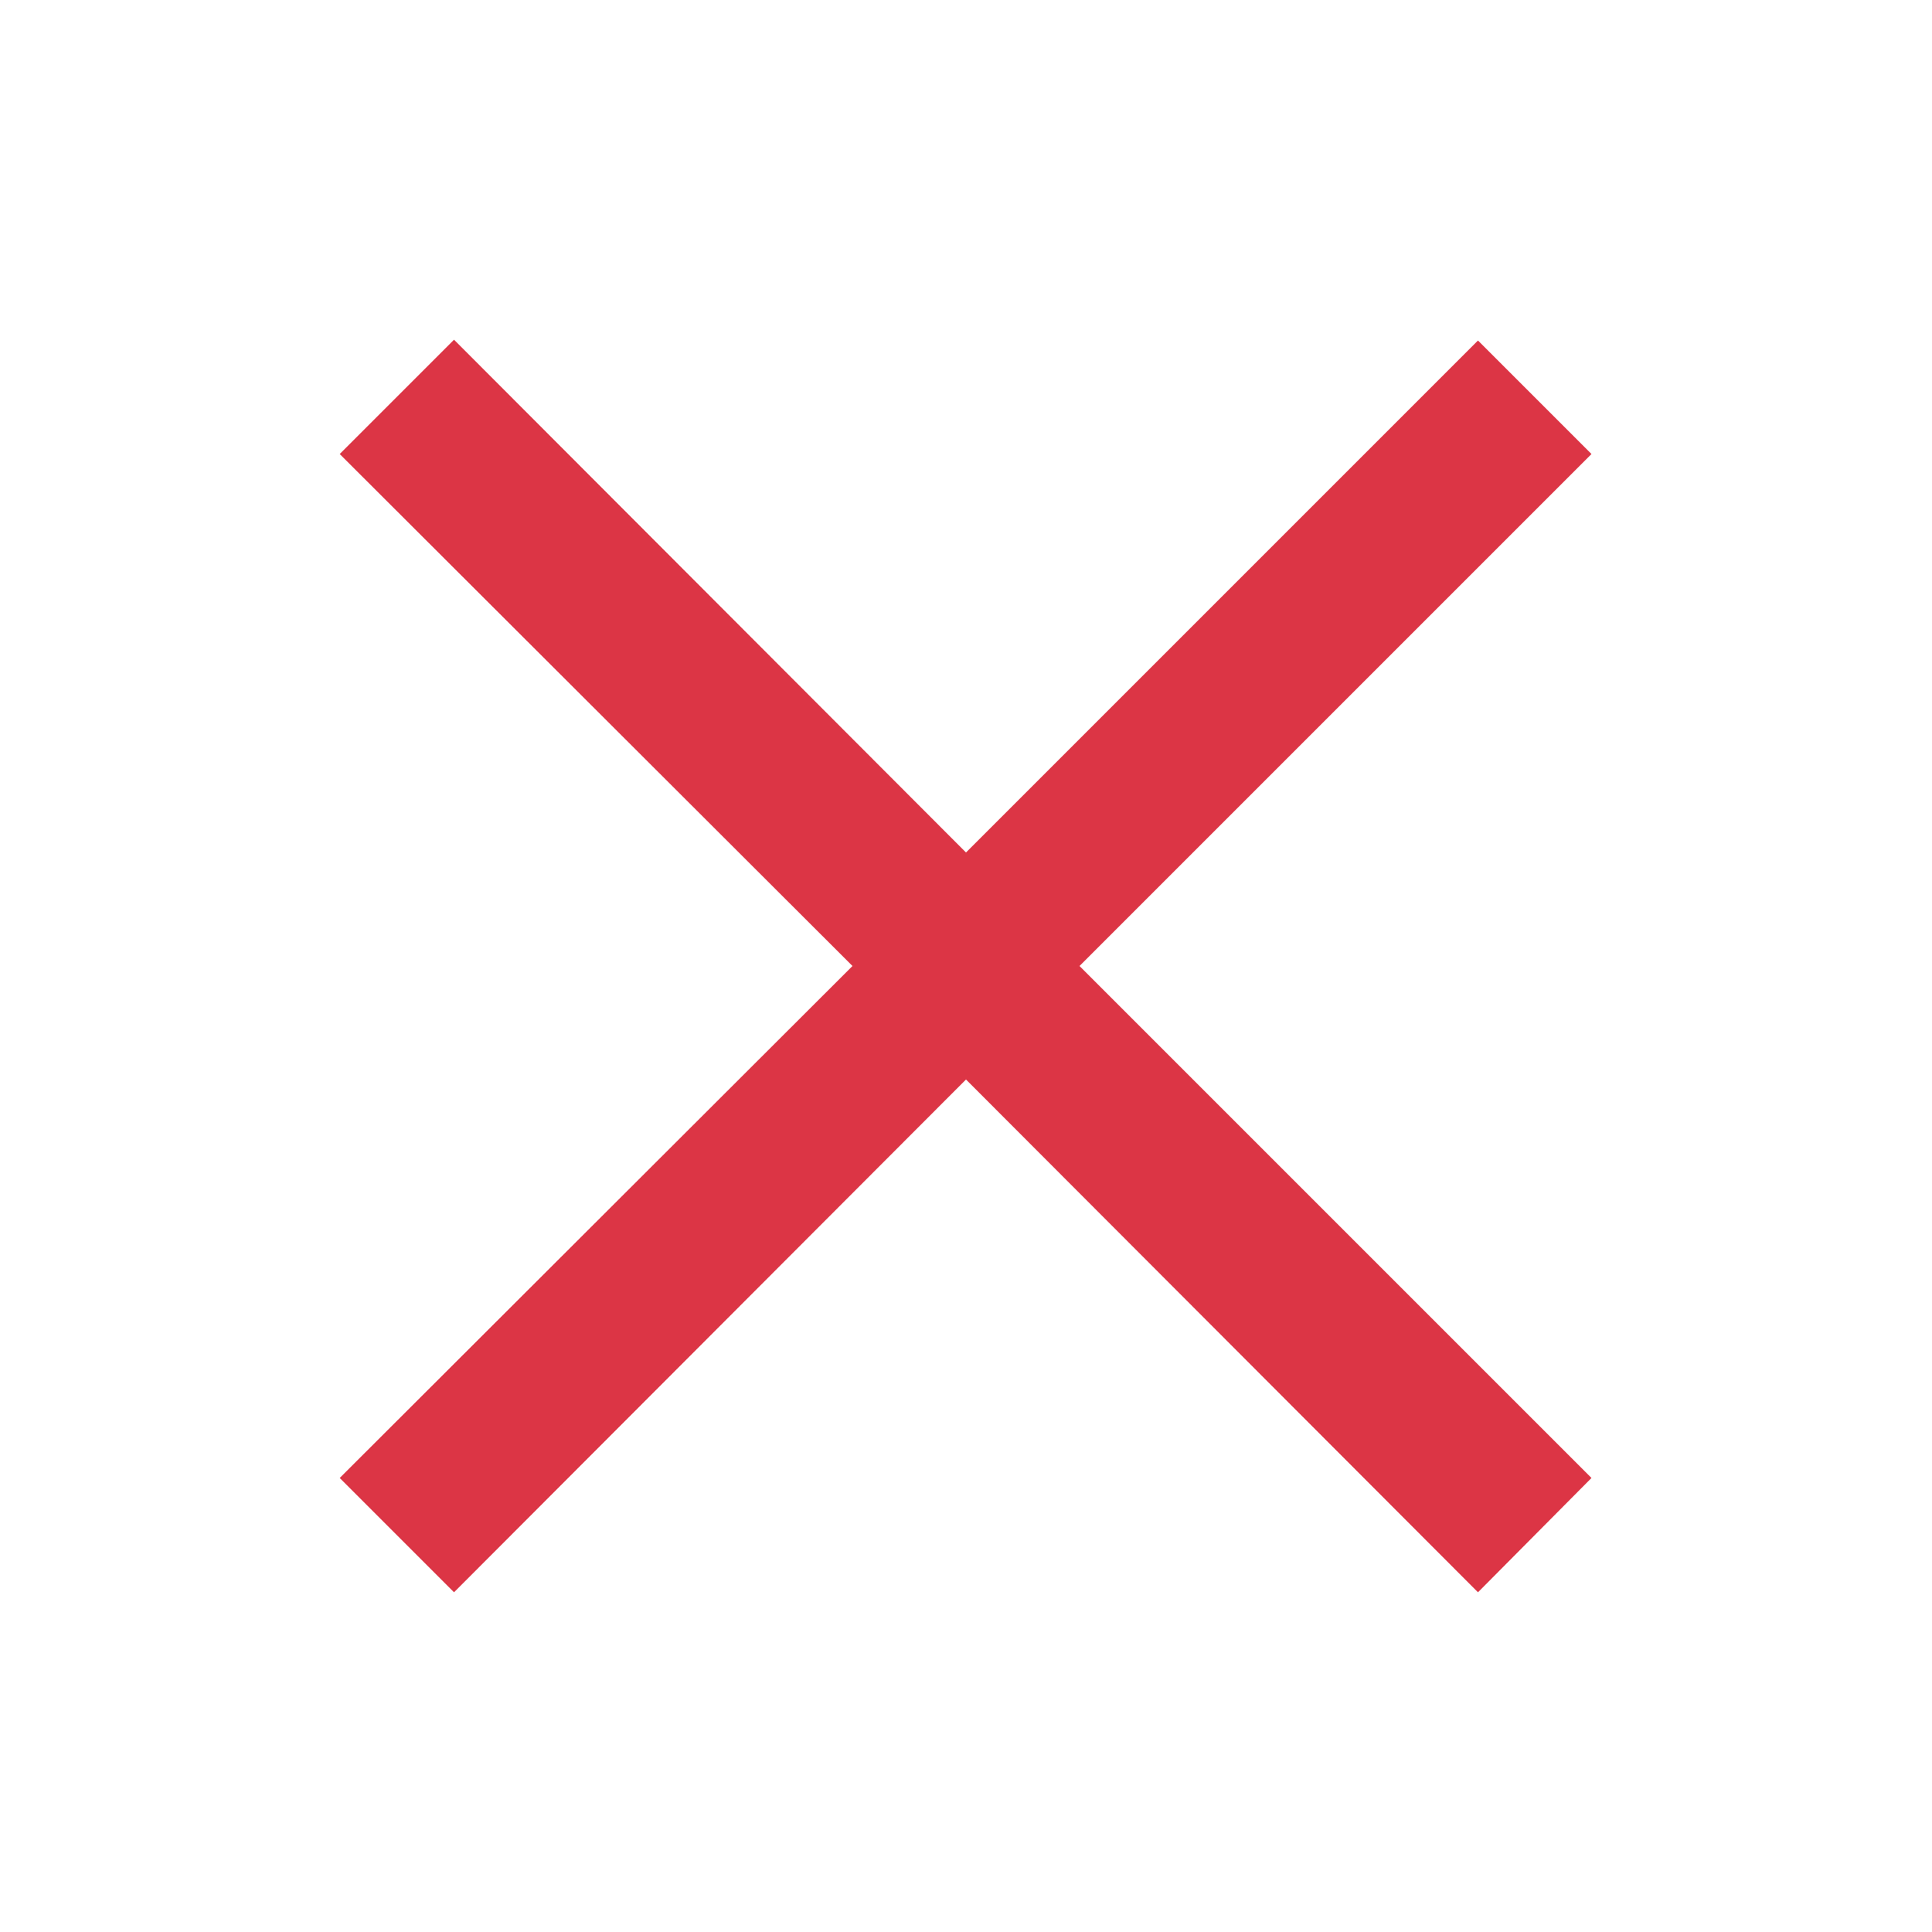
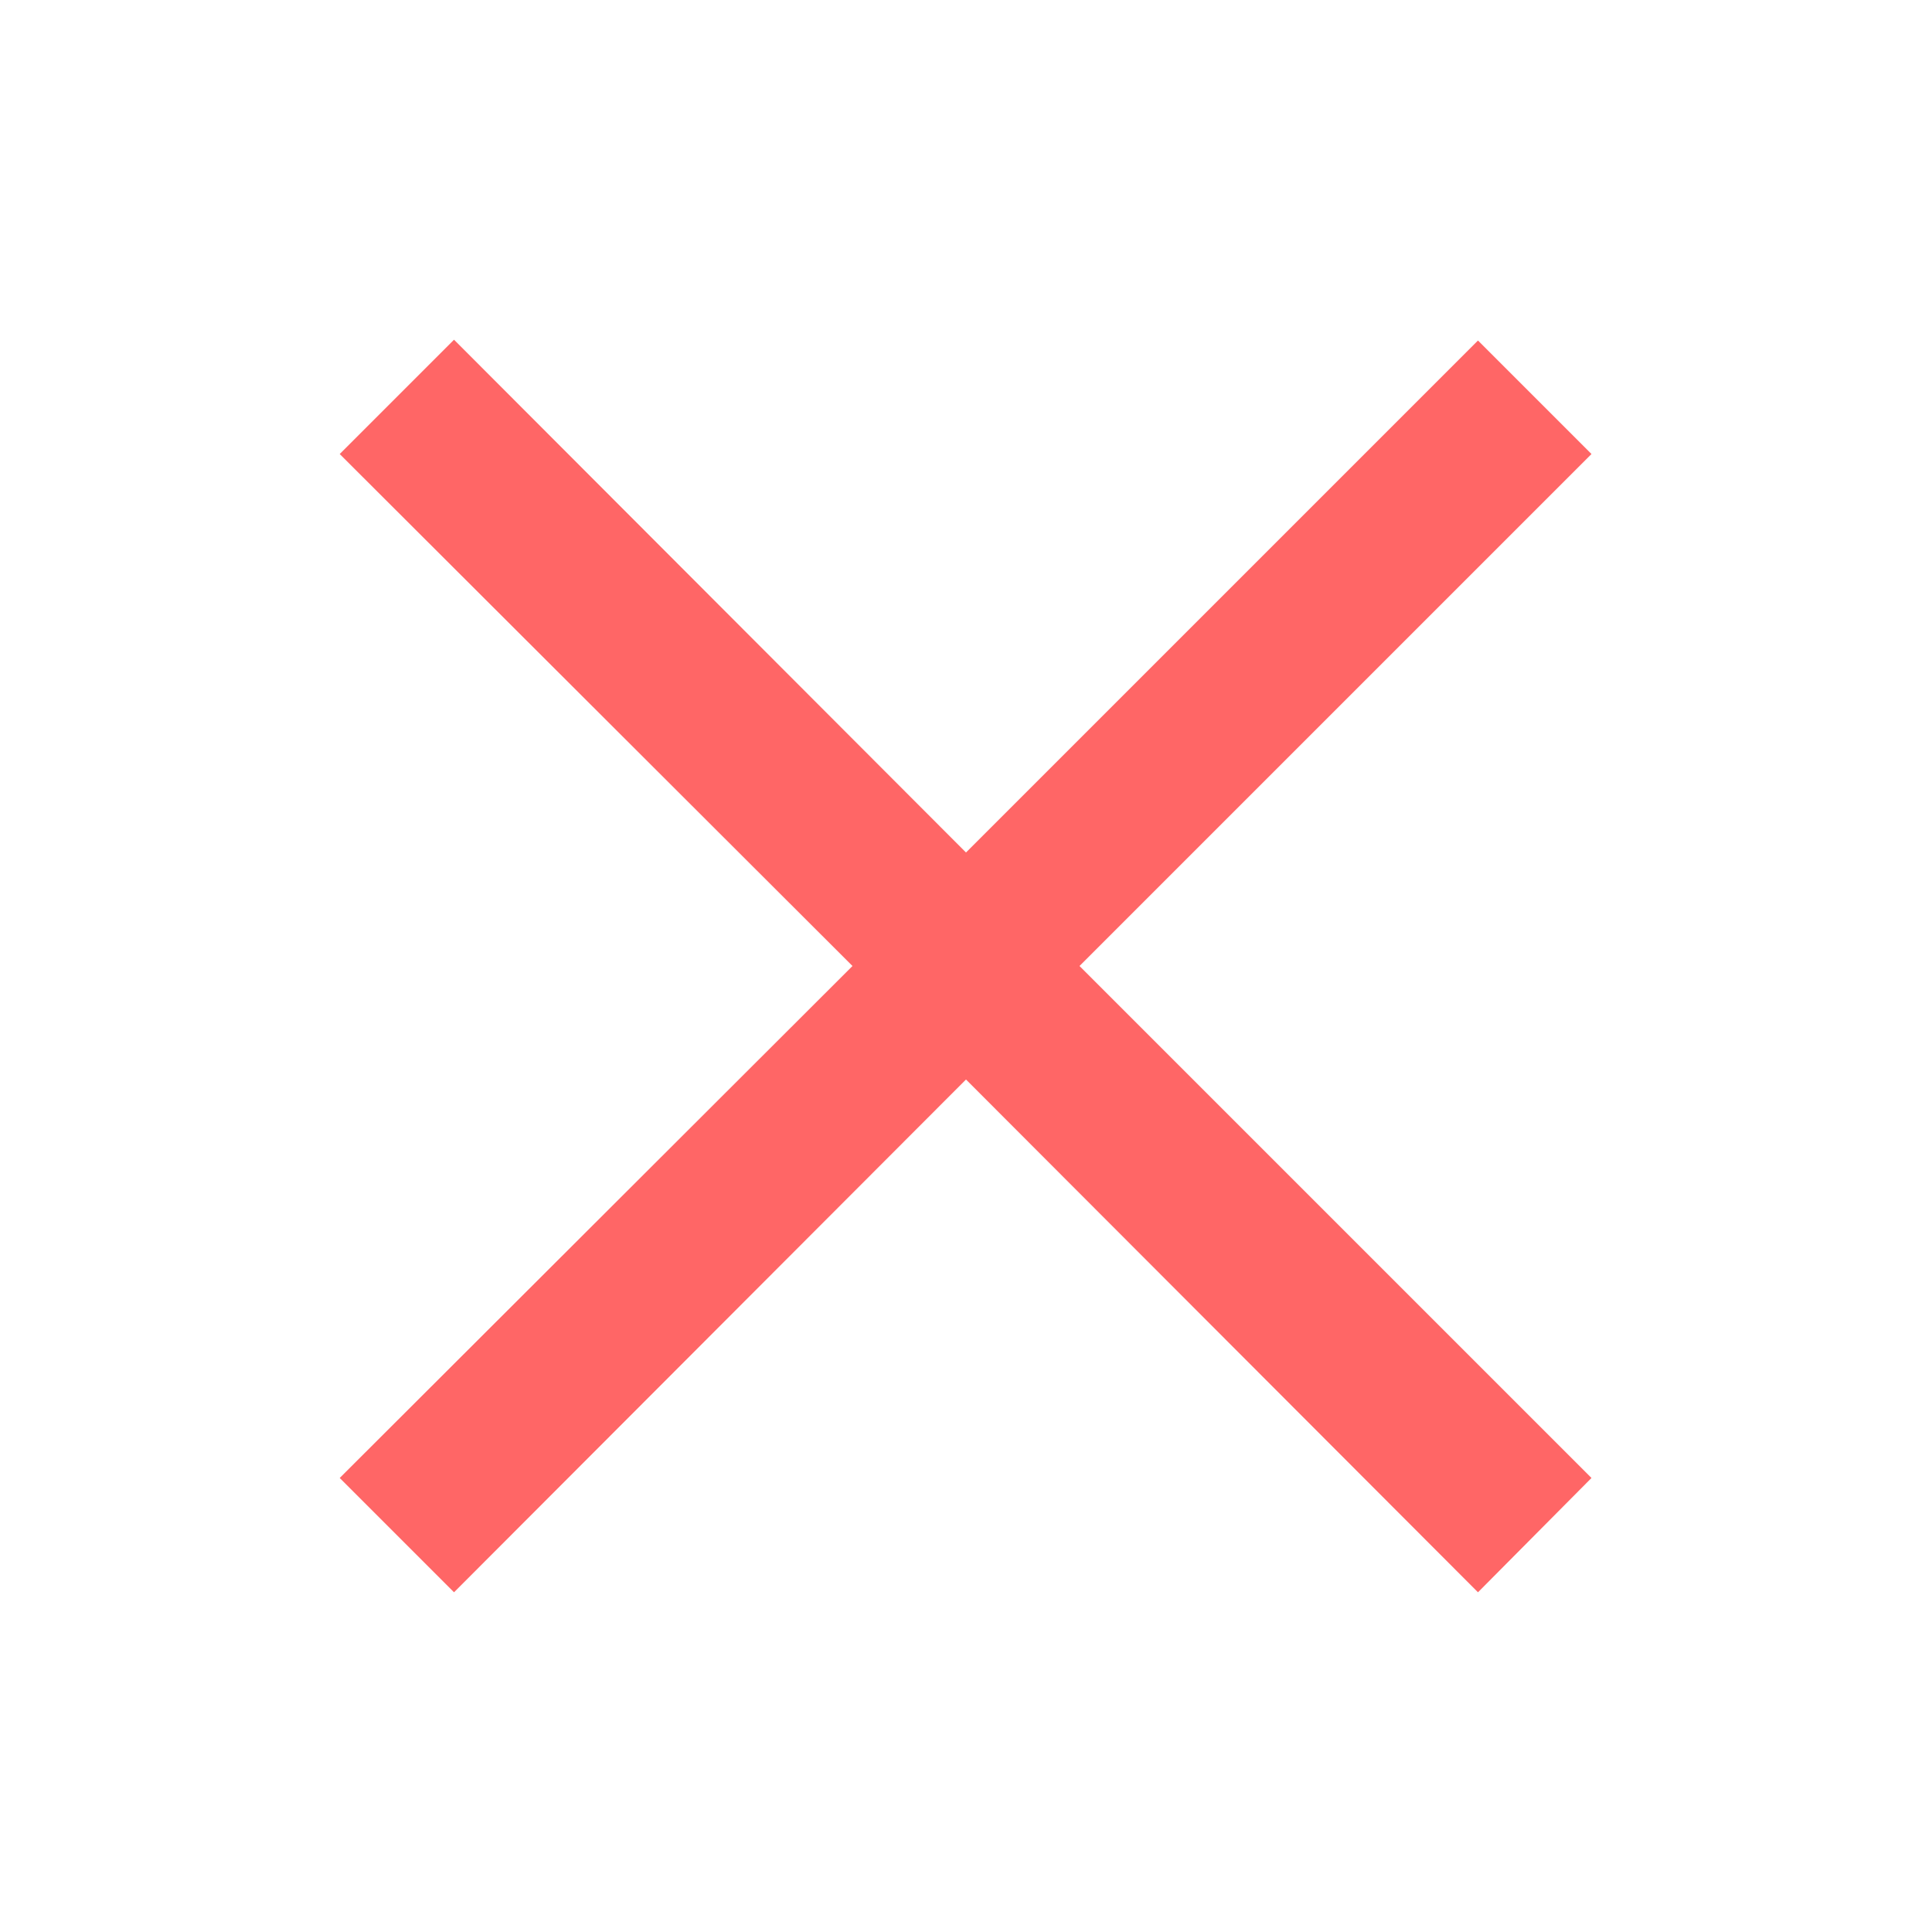
<svg xmlns="http://www.w3.org/2000/svg" width="24px" height="24px" viewBox="0 0 24 24">
  <rect x="0" fill="none" width="24" height="24" />
  <g>
-     <path d="M18.36 19.78L12 13.41l-6.36 6.37-1.42-1.42L10.59 12 4.22 5.64l1.42-1.42L12 10.59l6.36-6.36 1.41 1.41L13.41 12l6.36 6.36z" fill="#dc3545" />
+     <path d="M18.36 19.78L12 13.41l-6.36 6.37-1.42-1.42L10.59 12 4.22 5.64l1.42-1.42L12 10.59l6.36-6.36 1.41 1.41L13.41 12l6.36 6.36z" fill="#ff6666" />
  </g>
</svg>
